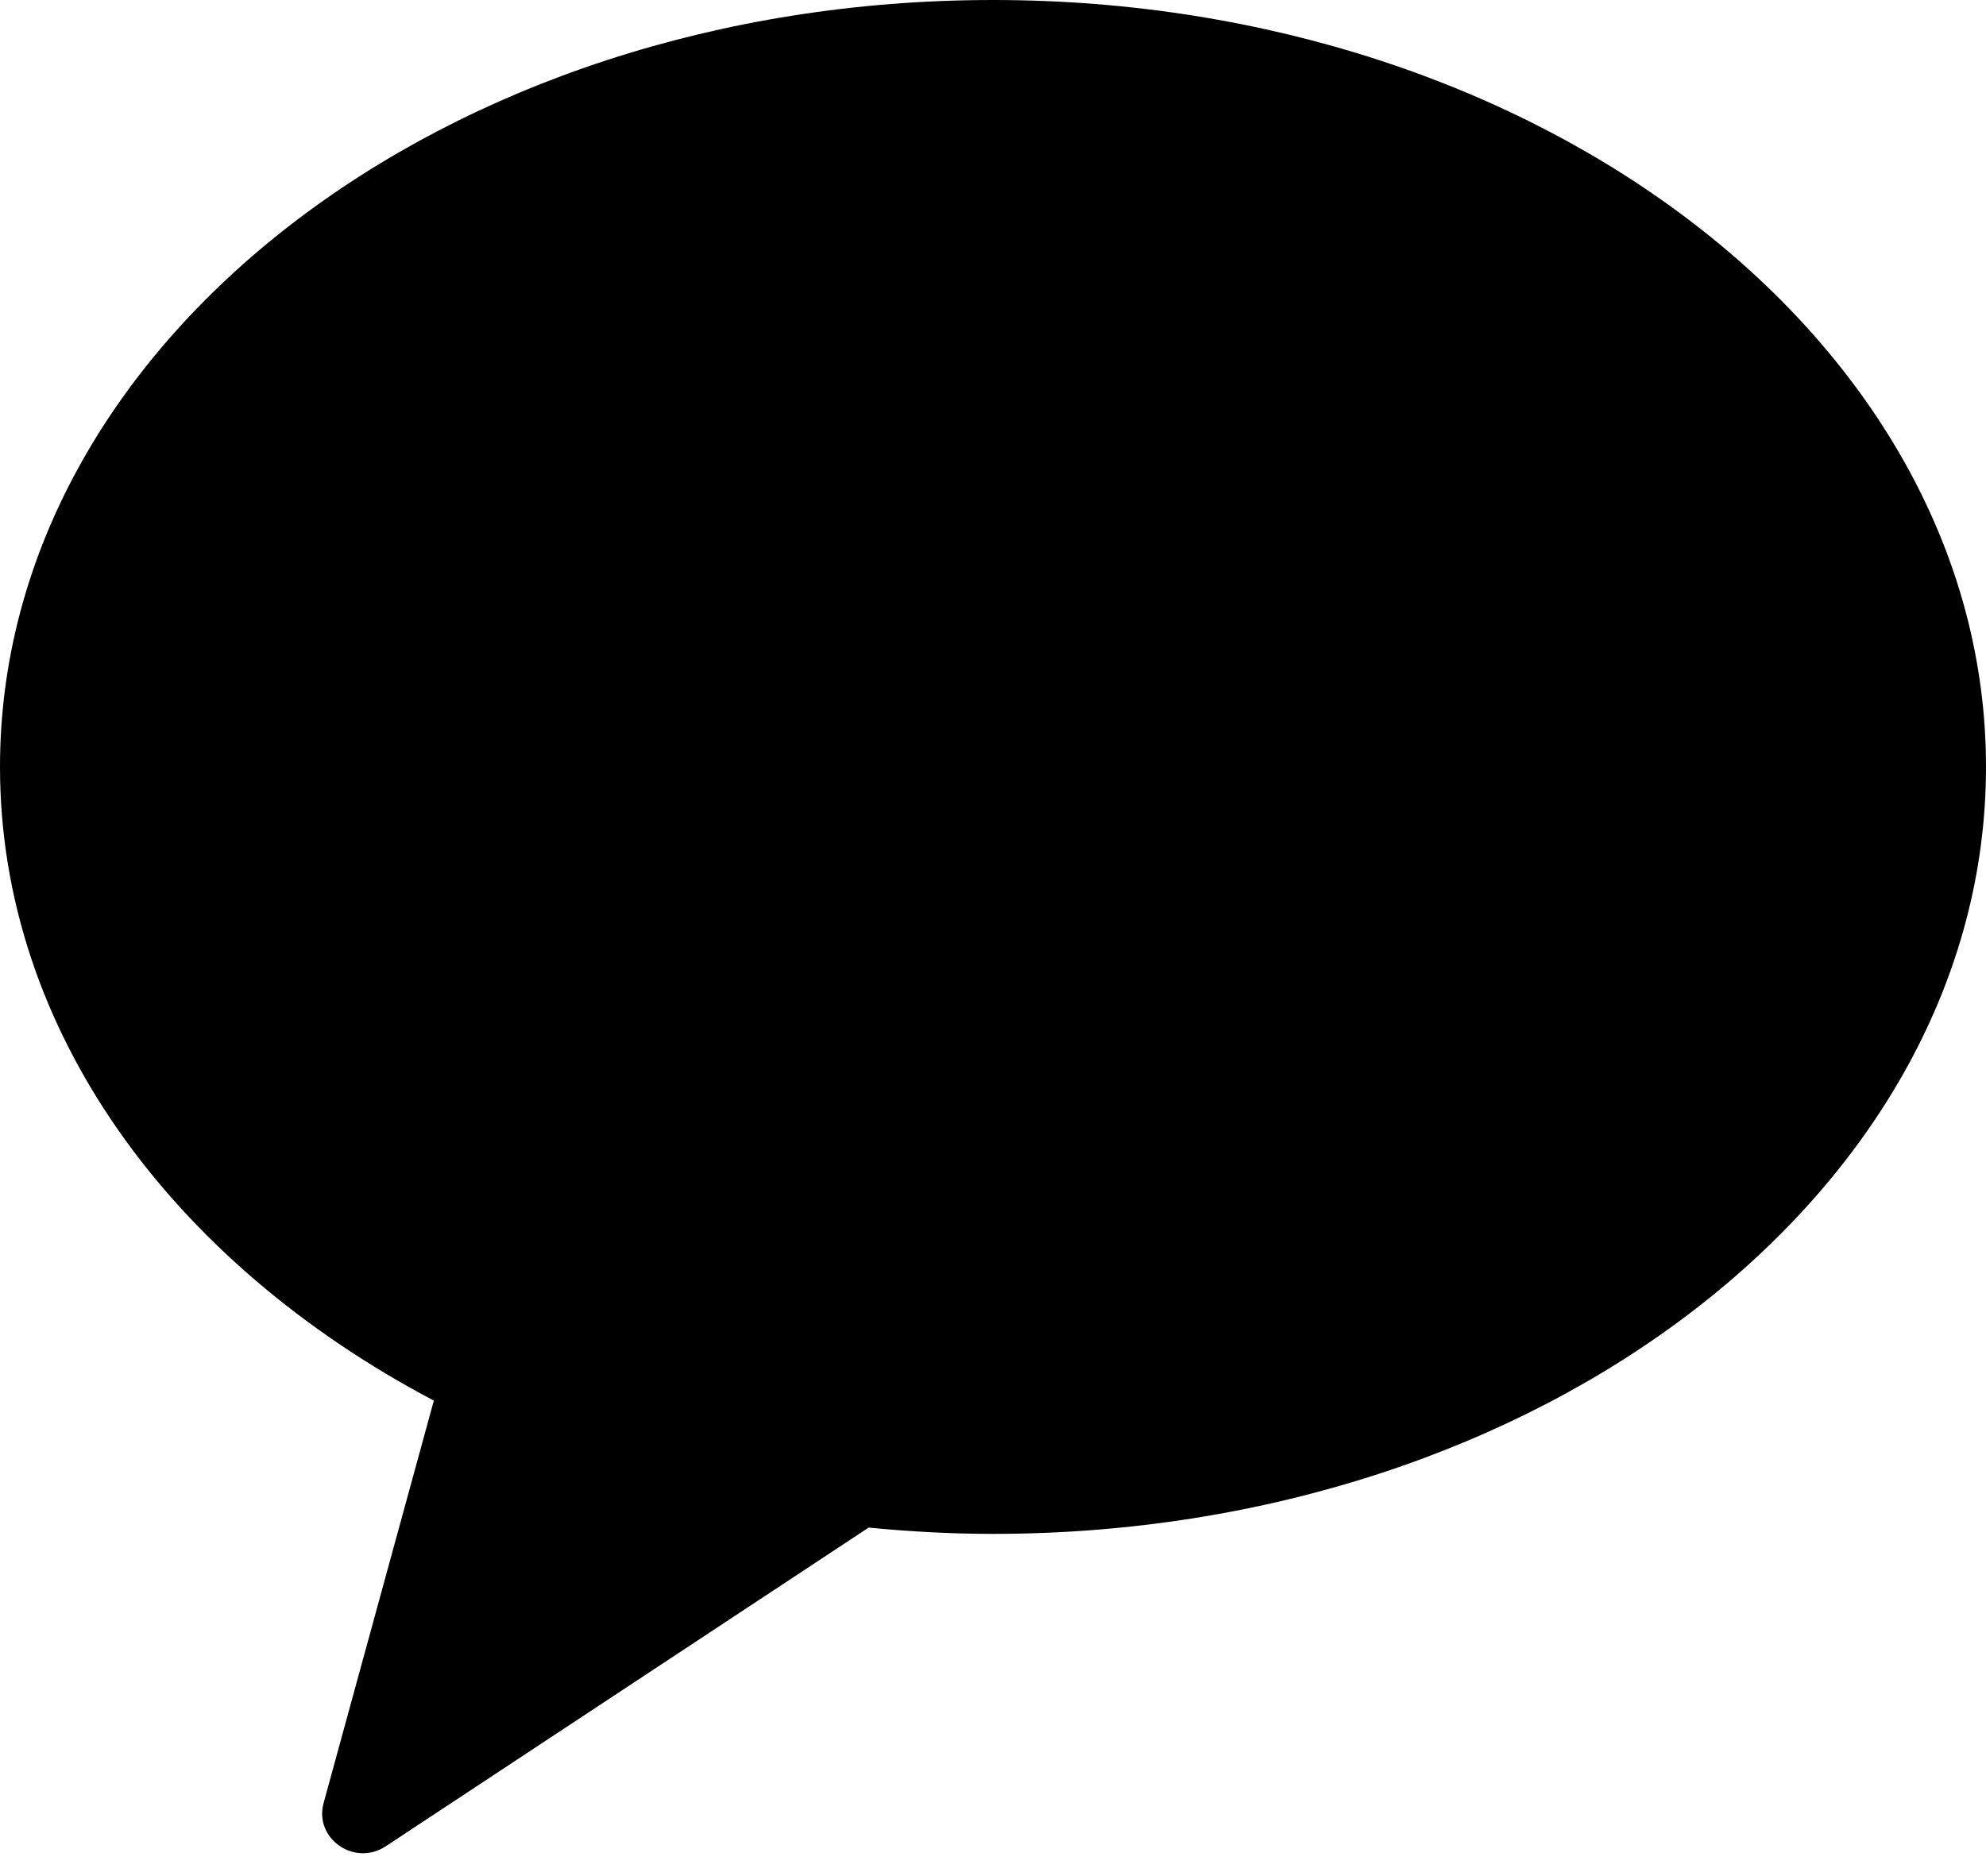
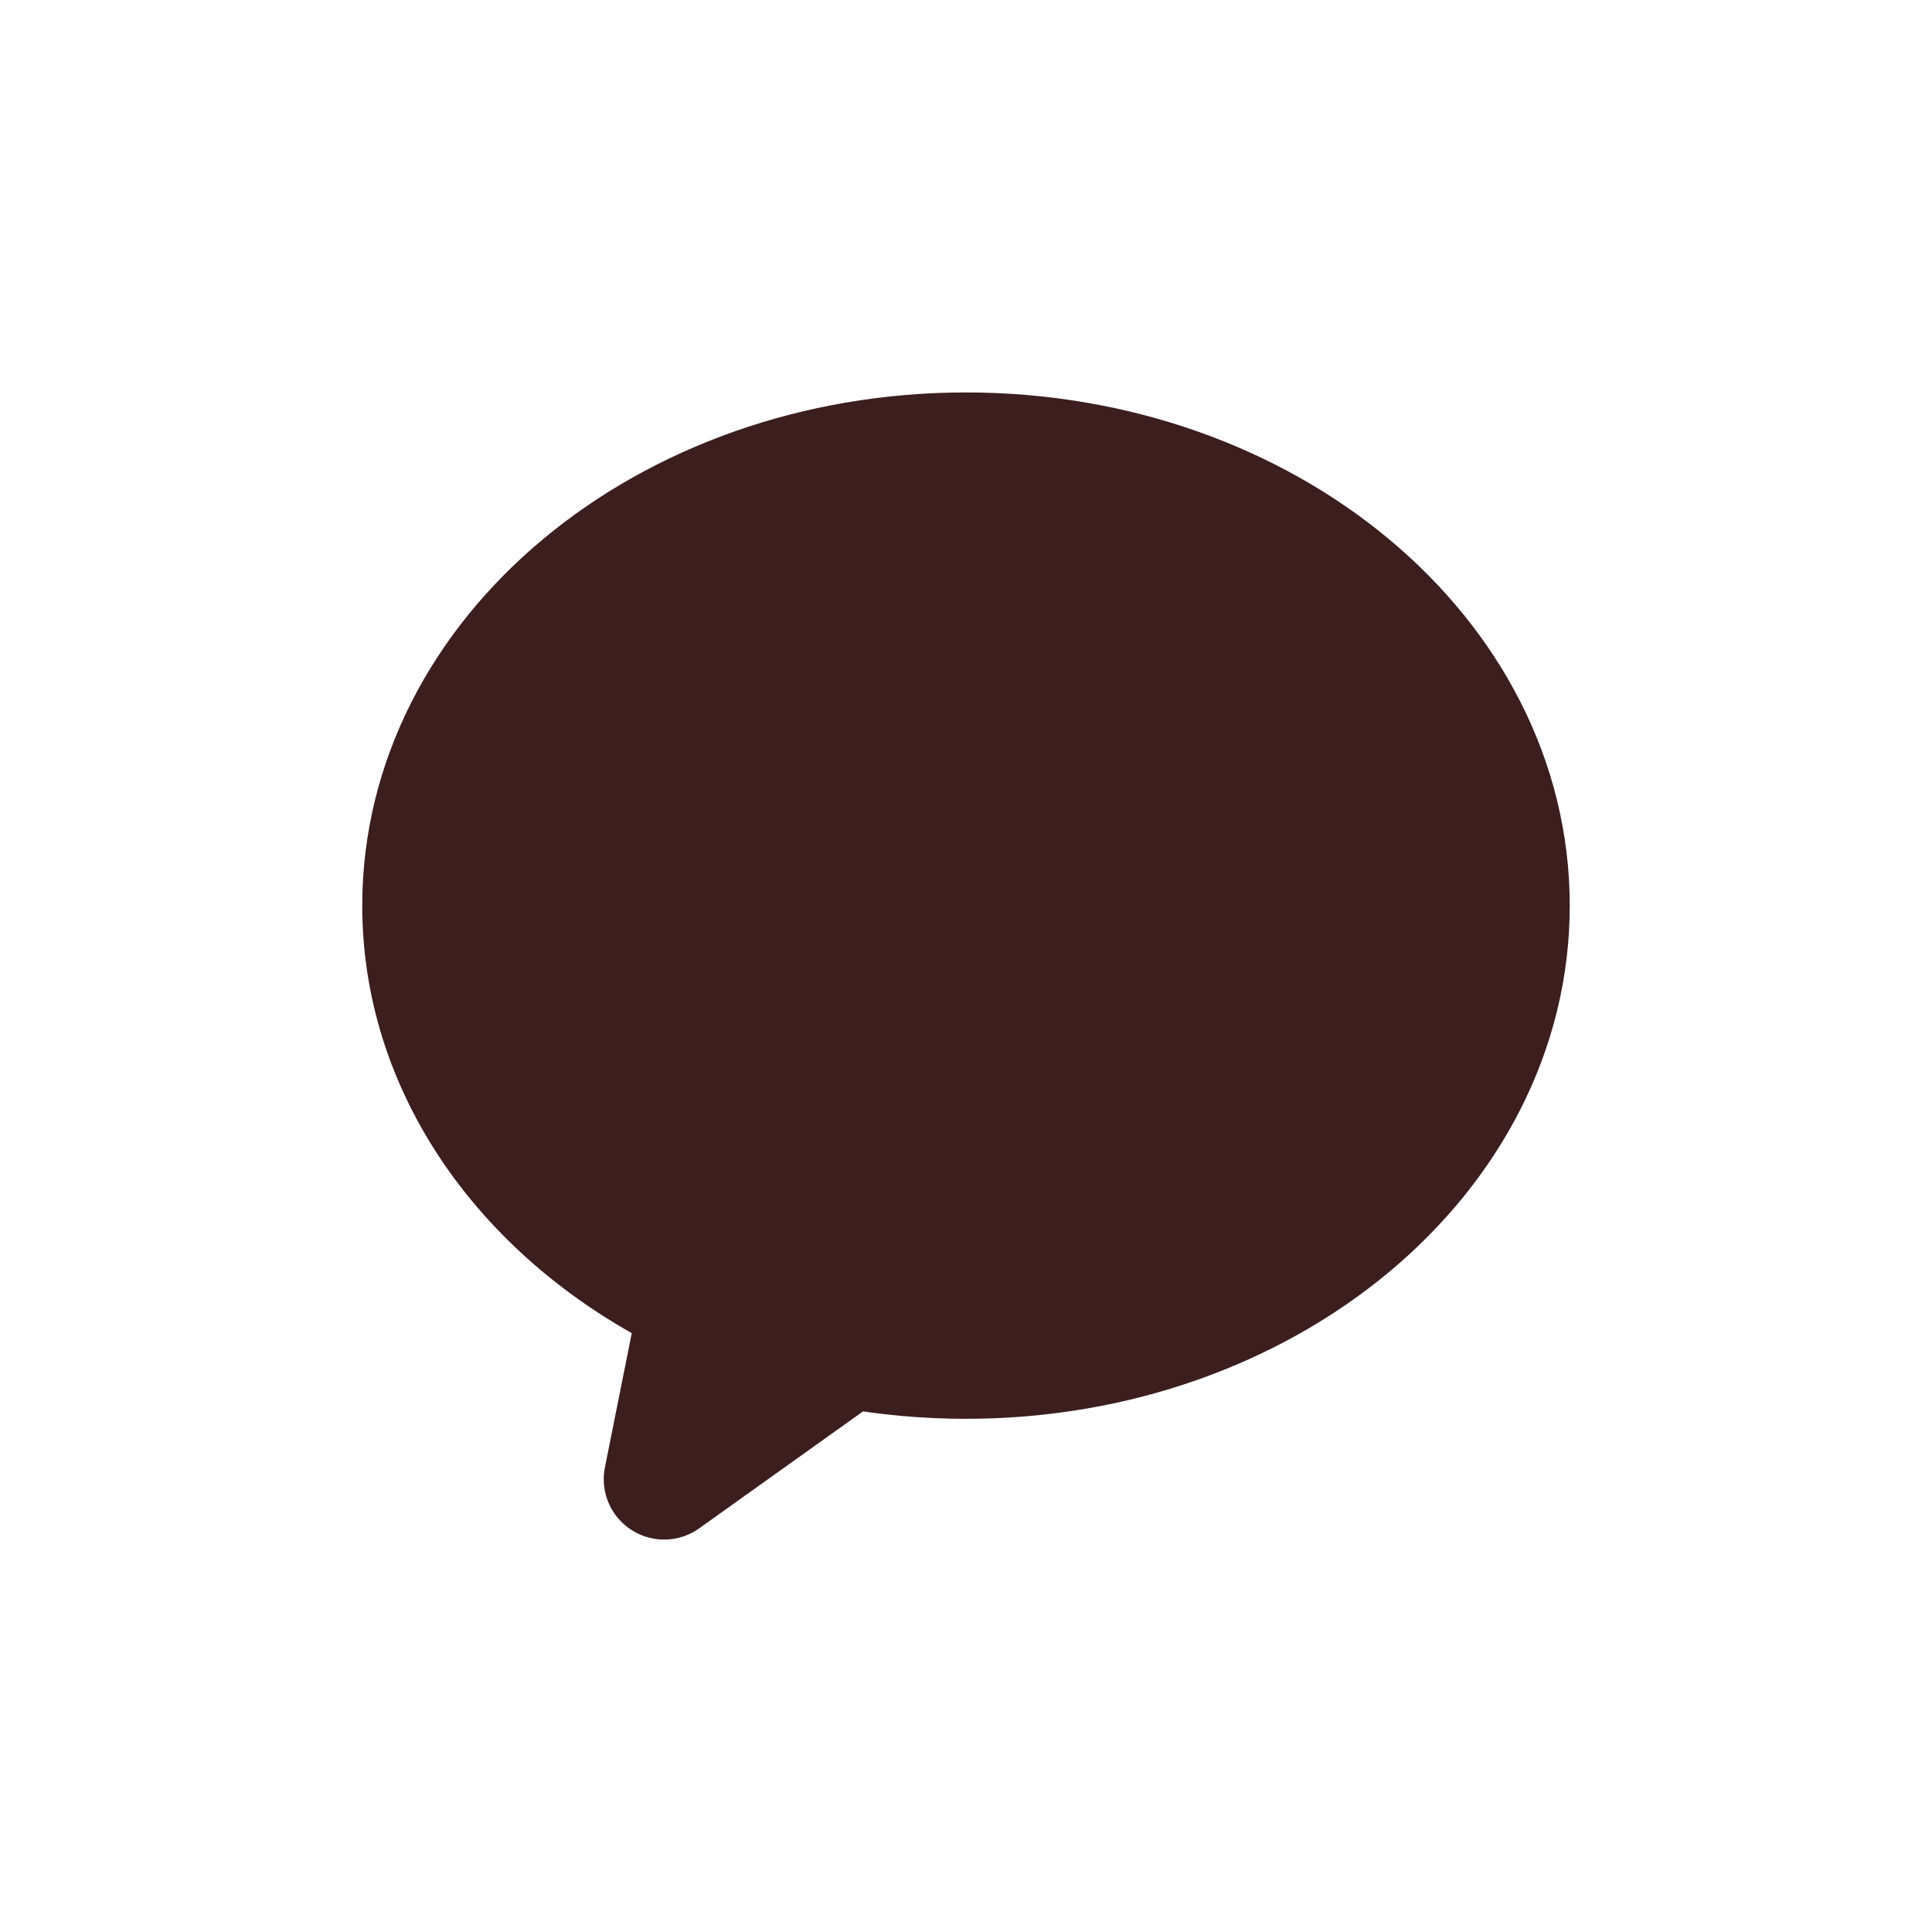
- <svg xmlns="http://www.w3.org/2000/svg" width="18" height="17" viewBox="0 0 18 17" fill="none">
-   <path fill-rule="evenodd" clip-rule="evenodd" d="M9 0C4.029 0 0 3.113 0 6.952C0 9.34 1.558 11.445 3.932 12.697L2.933 16.345C2.845 16.667 3.213 16.924 3.496 16.737L7.873 13.848C8.243 13.884 8.618 13.905 9 13.905C13.97 13.905 18 10.792 18 6.952C18 3.113 13.97 0 9 0" fill="black" />
+ <svg xmlns="http://www.w3.org/2000/svg" width="32" height="32" viewBox="0 0 32 32" fill="none">
+   <path d="M14 11.5V18.5V11.5Z" fill="#3C1E1E" />
+   <path d="M18 13.5L16 16L18 18.5" fill="#3C1E1E" />
+   <path d="M16 7.5C20.97 7.5 25 10.858 25 15C25 19.142 20.97 22.5 16 22.5C15.33 22.5 14.677 22.439 14.05 22.323L11 24.5L11.592 21.538C8.851 20.254 7 17.808 7 15C7 10.858 11.03 7.5 16 7.5Z" fill="#3C1E1E" />
+   <path d="M14 11.5V18.5M18 13.5L16 16L18 18.5M16 7.5C20.97 7.5 25 10.858 25 15C25 19.142 20.97 22.5 16 22.5C15.33 22.5 14.677 22.439 14.05 22.323L11 24.5L11.592 21.538C8.851 20.254 7 17.808 7 15C7 10.858 11.03 7.5 16 7.5Z" stroke="#3C1E1E" stroke-width="2" stroke-linecap="round" stroke-linejoin="round" />
</svg>
